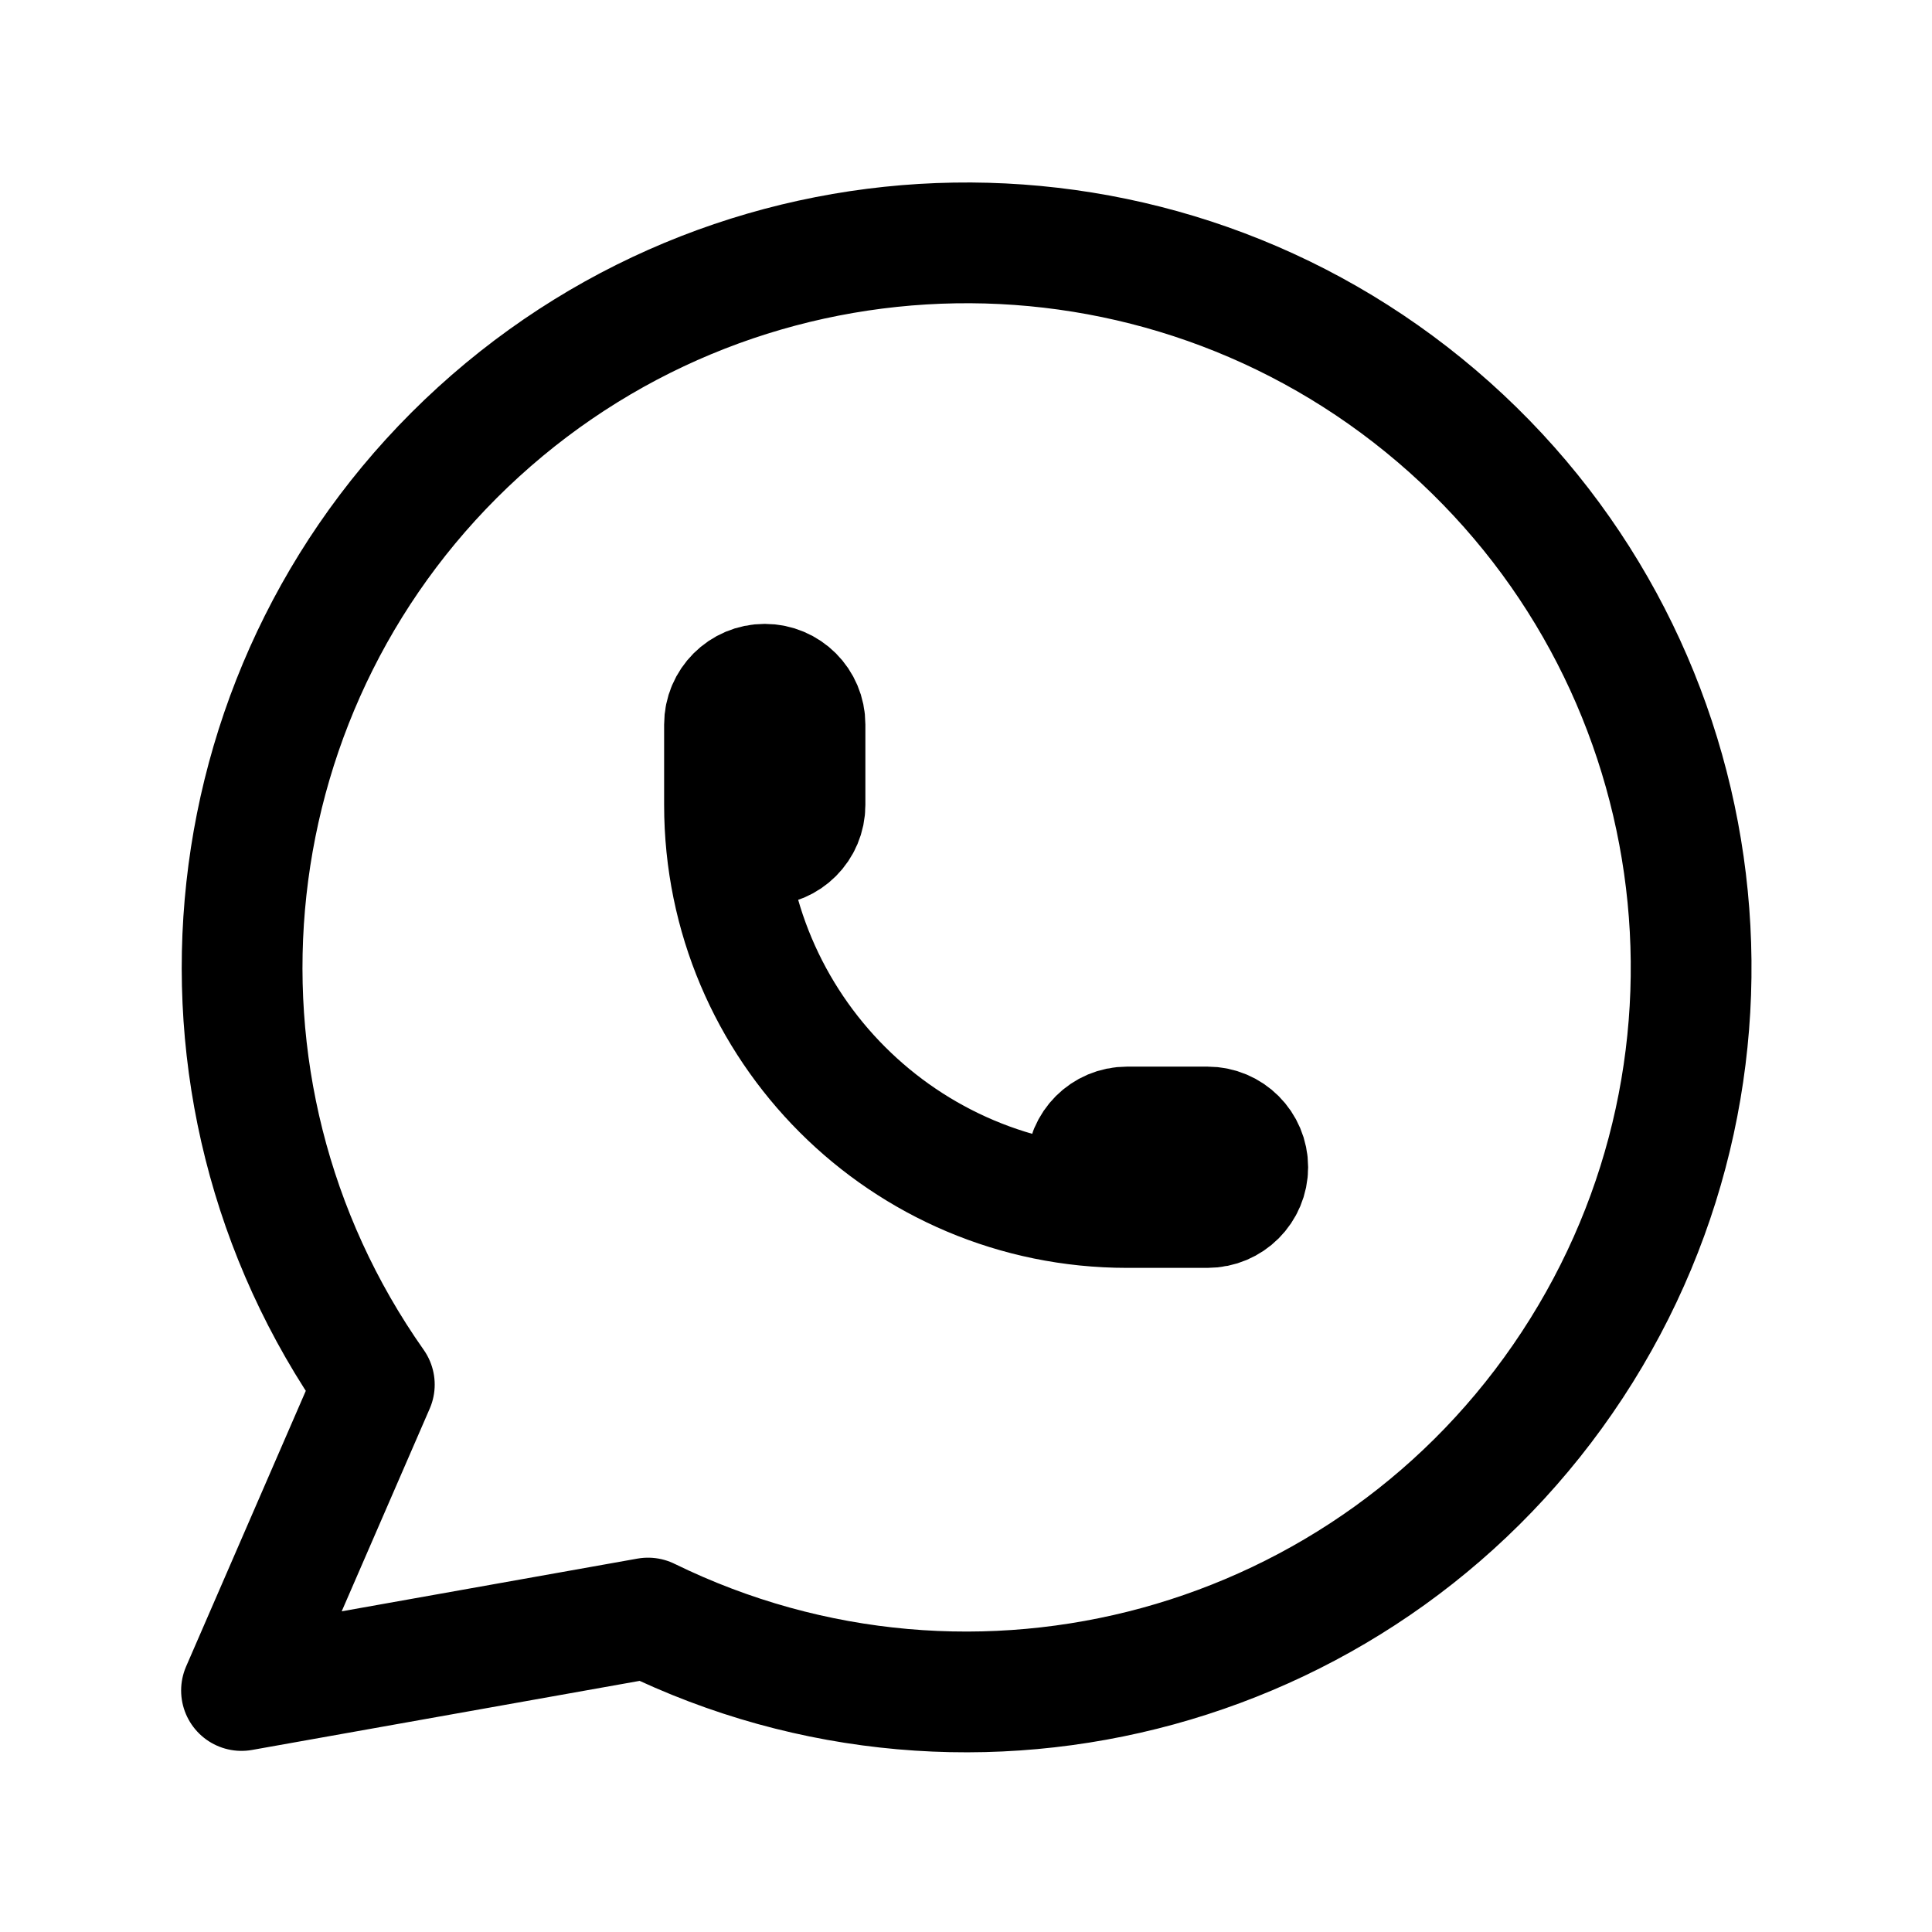
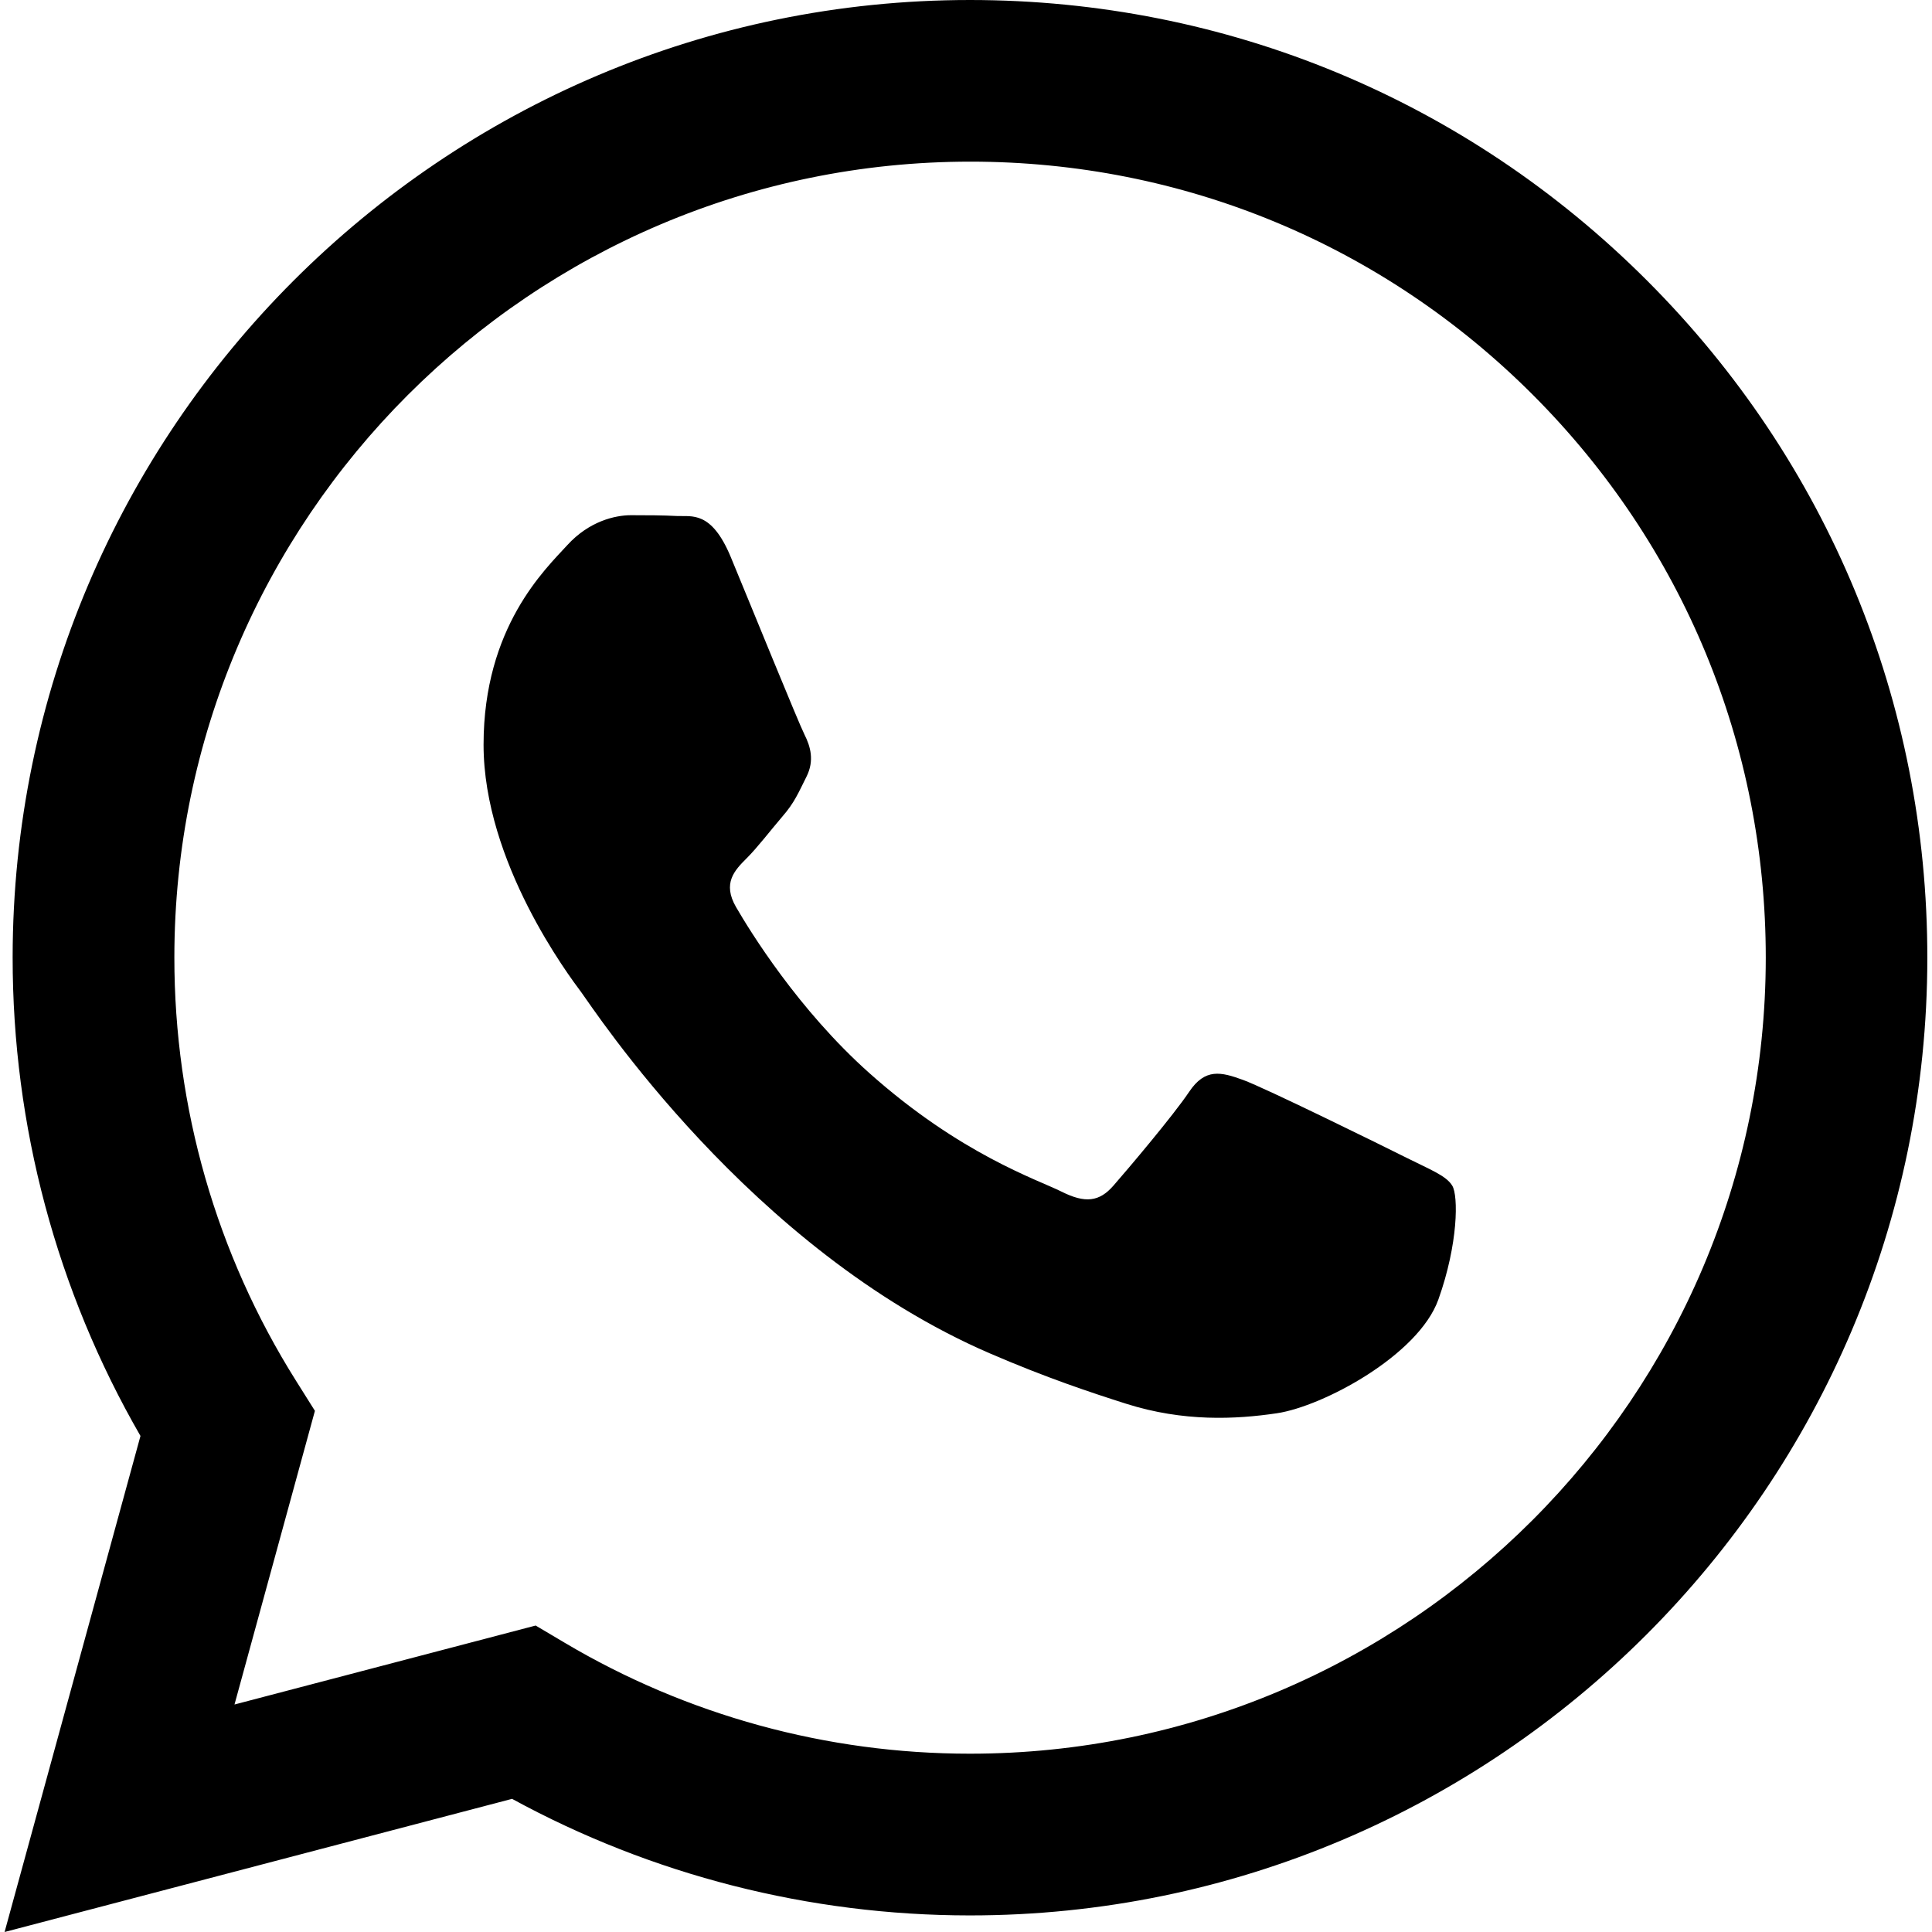
- <svg xmlns="http://www.w3.org/2000/svg" width="24" height="24" viewBox="0 0 24 24" fill="none" stroke="currentColor" stroke-width="1.5" stroke-linecap="round" stroke-linejoin="round" class="icon icon-tabler icons-tabler-outline icon-tabler-brand-whatsapp">
-   <path stroke="none" d="M0 0h24v24H0z" fill="none" />
-   <path d="M3 21l1.65 -3.8a9 9 0 1 1 3.4 2.9l-5.05 .9" />
-   <path d="M9 10a.5 .5 0 0 0 1 0v-1a.5 .5 0 0 0 -1 0v1a5 5 0 0 0 5 5h1a.5 .5 0 0 0 0 -1h-1a.5 .5 0 0 0 0 1" />
+ <svg xmlns="http://www.w3.org/2000/svg" version="1.1" id="Capa_1" x="0px" y="0px" viewBox="0 0 24 24" style="enable-background:new 0 0 24 24;" xml:space="preserve" width="512" height="512">
+   <g id="WA_Logo">
+     <g>
+       <path style="fill-rule:evenodd;clip-rule:evenodd;" d="M20.463,3.488C18.217,1.24,15.231,0.001,12.05,0    C5.495,0,0.16,5.334,0.157,11.892c-0.001,2.096,0.547,4.142,1.588,5.946L0.057,24l6.304-1.654    c1.737,0.948,3.693,1.447,5.683,1.448h0.005c6.554,0,11.89-5.335,11.893-11.893C23.944,8.724,22.708,5.735,20.463,3.488z     M12.05,21.785h-0.004c-1.774,0-3.513-0.477-5.031-1.378l-0.361-0.214l-3.741,0.981l0.999-3.648l-0.235-0.374    c-0.99-1.574-1.512-3.393-1.511-5.26c0.002-5.45,4.437-9.884,9.889-9.884c2.64,0,5.122,1.03,6.988,2.898    c1.866,1.869,2.893,4.352,2.892,6.993C21.932,17.351,17.498,21.785,12.05,21.785z M17.472,14.382    c-0.297-0.149-1.758-0.868-2.031-0.967c-0.272-0.099-0.47-0.149-0.669,0.148s-0.767,0.967-0.941,1.166    c-0.173,0.198-0.347,0.223-0.644,0.074c-0.297-0.149-1.255-0.462-2.39-1.475c-0.883-0.788-1.48-1.761-1.653-2.059    s-0.018-0.458,0.13-0.606c0.134-0.133,0.297-0.347,0.446-0.521C9.87,9.97,9.919,9.846,10.019,9.647    c0.099-0.198,0.05-0.372-0.025-0.521C9.919,8.978,9.325,7.515,9.078,6.92c-0.241-0.58-0.486-0.501-0.669-0.51    C8.236,6.401,8.038,6.4,7.839,6.4c-0.198,0-0.52,0.074-0.792,0.372c-0.272,0.298-1.04,1.017-1.04,2.479    c0,1.463,1.065,2.876,1.213,3.074c0.148,0.198,2.095,3.2,5.076,4.487c0.709,0.306,1.263,0.489,1.694,0.626    c0.712,0.226,1.36,0.194,1.872,0.118c0.571-0.085,1.758-0.719,2.006-1.413c0.248-0.694,0.248-1.29,0.173-1.413    C17.967,14.605,17.769,14.531,17.472,14.382z" />
+     </g>
+   </g>
</svg>
